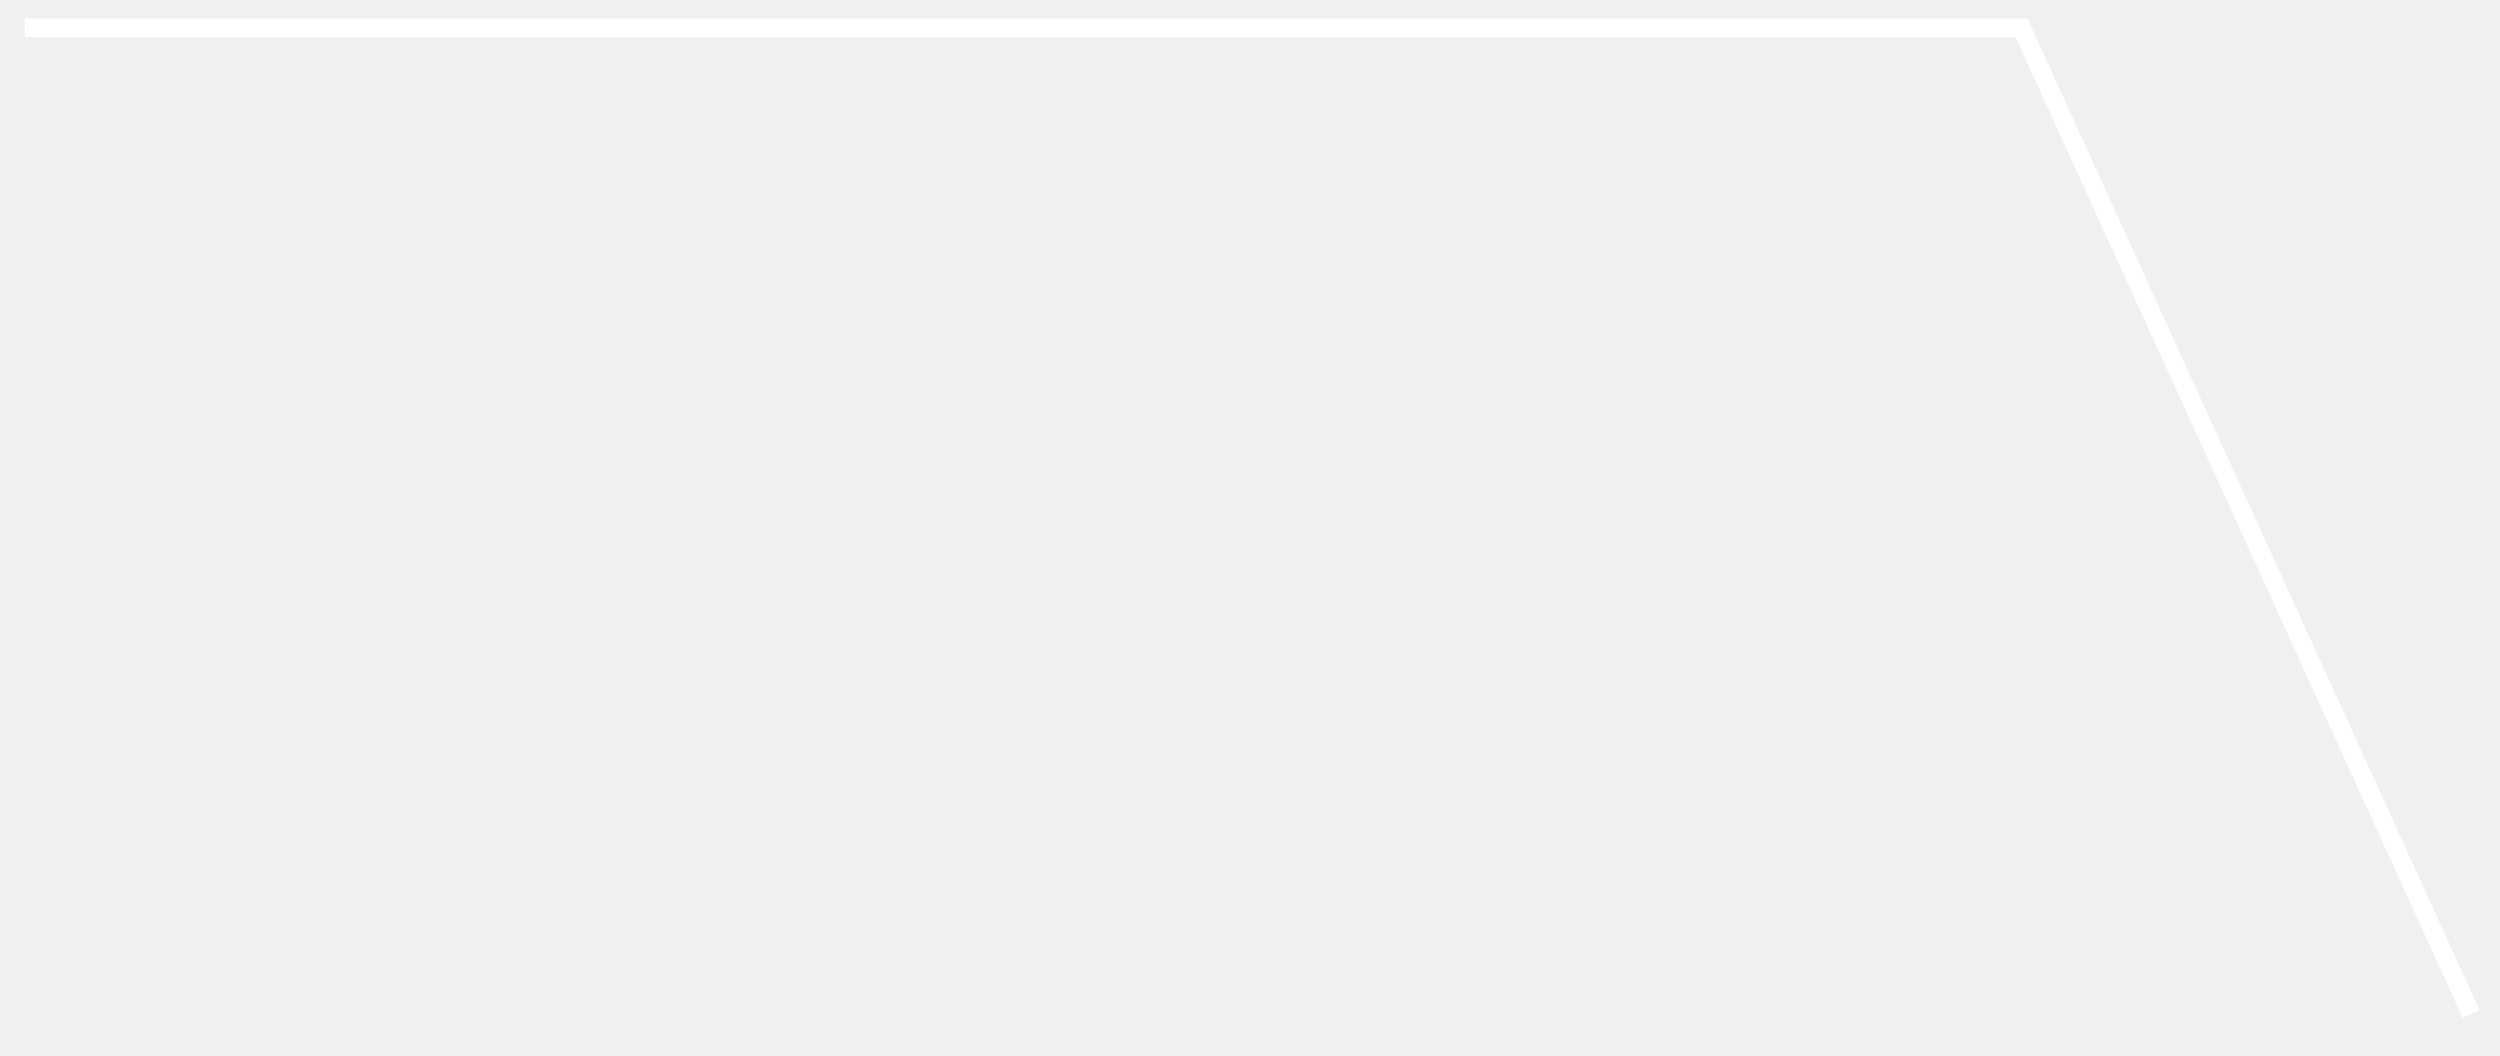
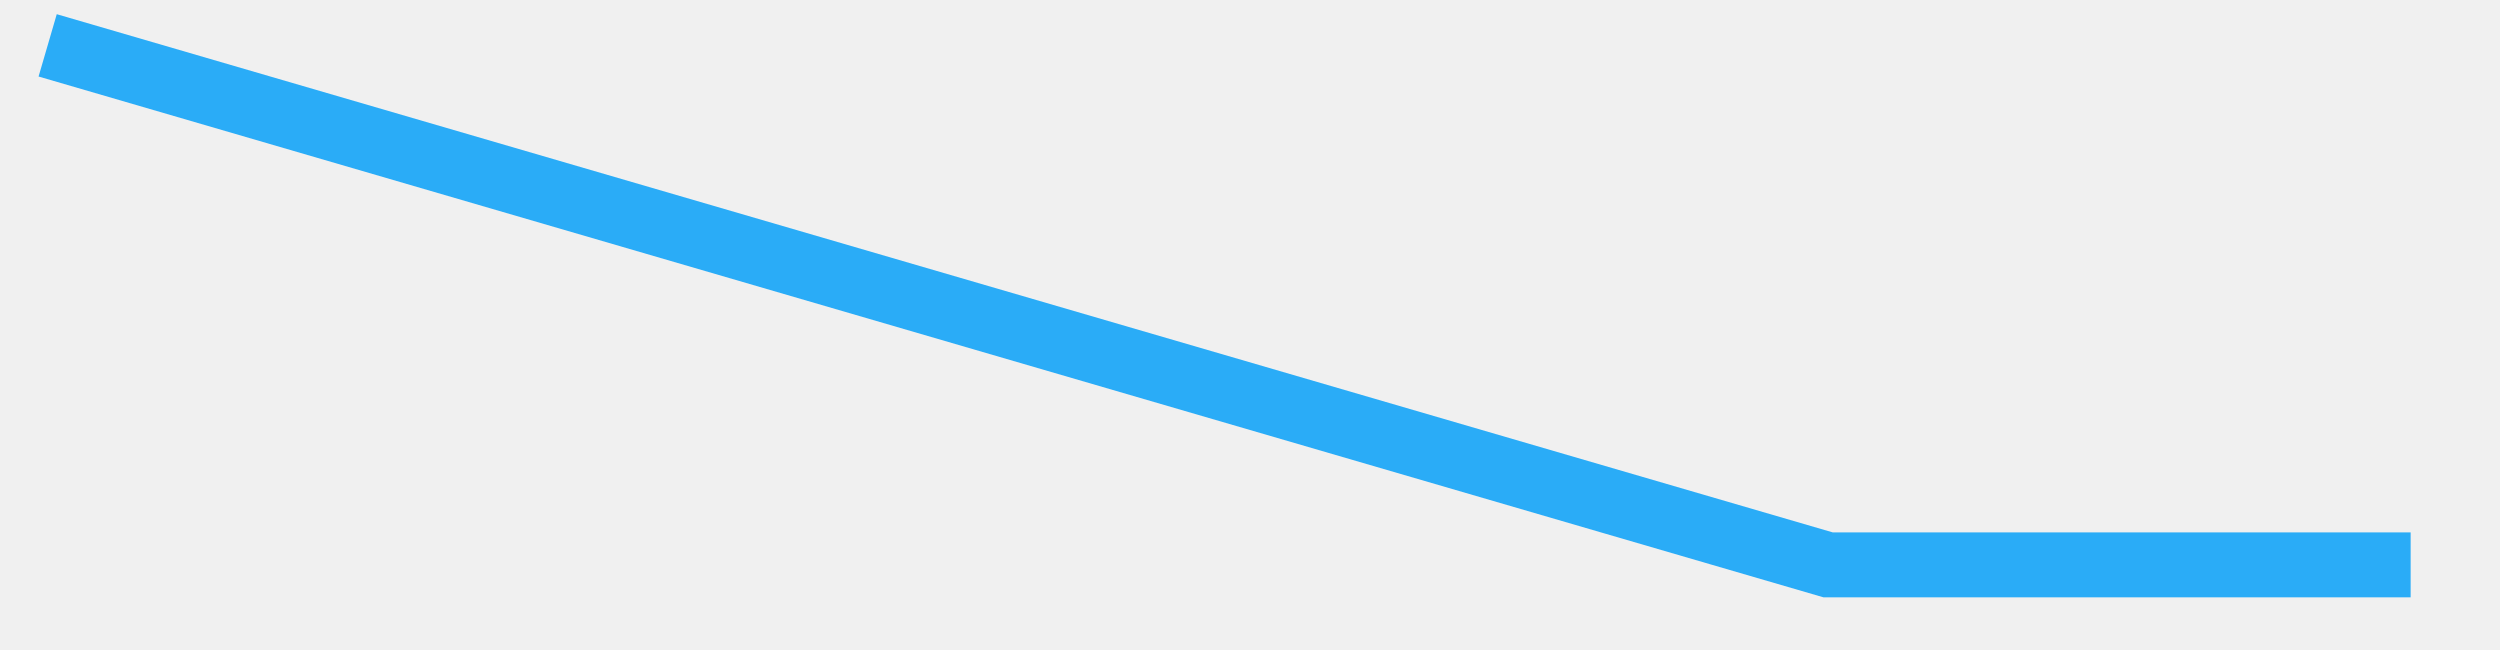
- <svg xmlns="http://www.w3.org/2000/svg" version="1.1" width="135px" height="57px">
-   <g transform="matrix(1 0 0 1 -70.5 -581.5 )">
-     <path d="M 132.941 54.254  L 108.658 1  L 0.84 1  " stroke-width="1.001" stroke="#ffffff" fill="none" transform="matrix(1 0 0 1 71 582 )" />
+ <svg xmlns="http://www.w3.org/2000/svg" version="1.1" width="77px" height="20px">
+   <g transform="matrix(1 0 0 1 -1704 -941 )">
+     <path d="M 0.468 0.397  L 55.303 16.397  L 73.248 16.397  " stroke-width="2" stroke="#2aacf7" fill="none" transform="matrix(1 0 0 1 1705 942 )" />
  </g>
</svg>
